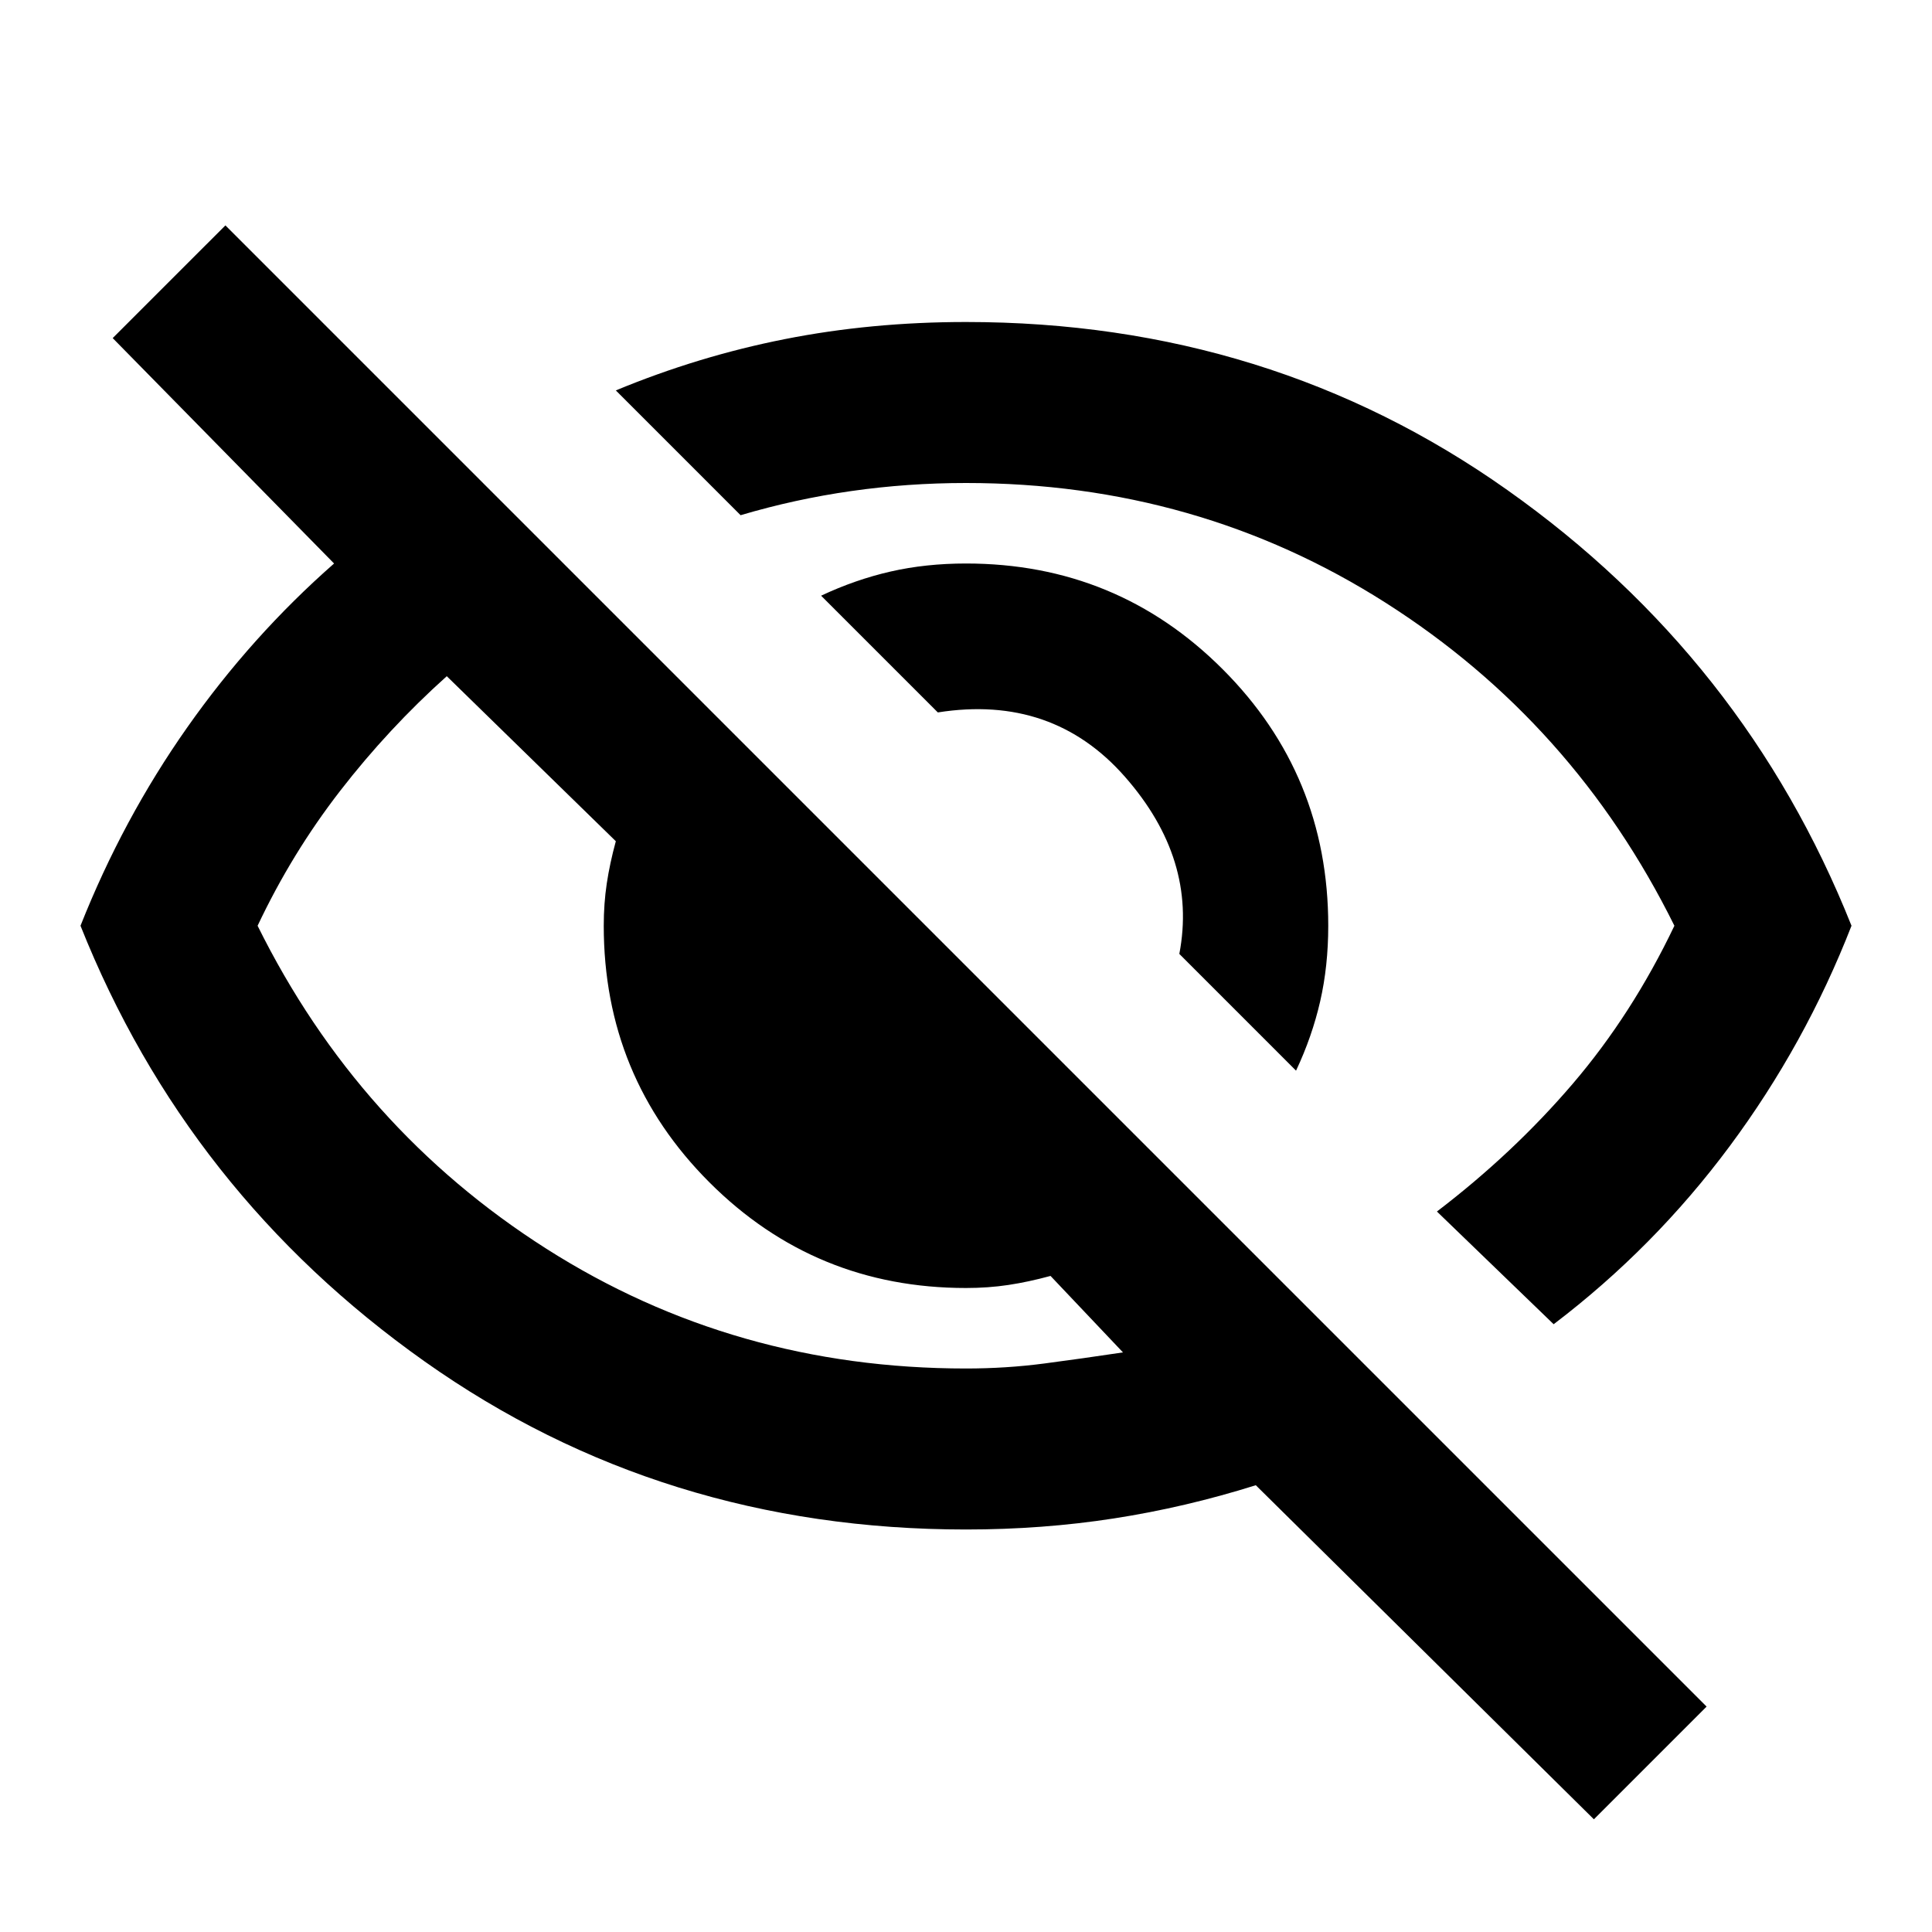
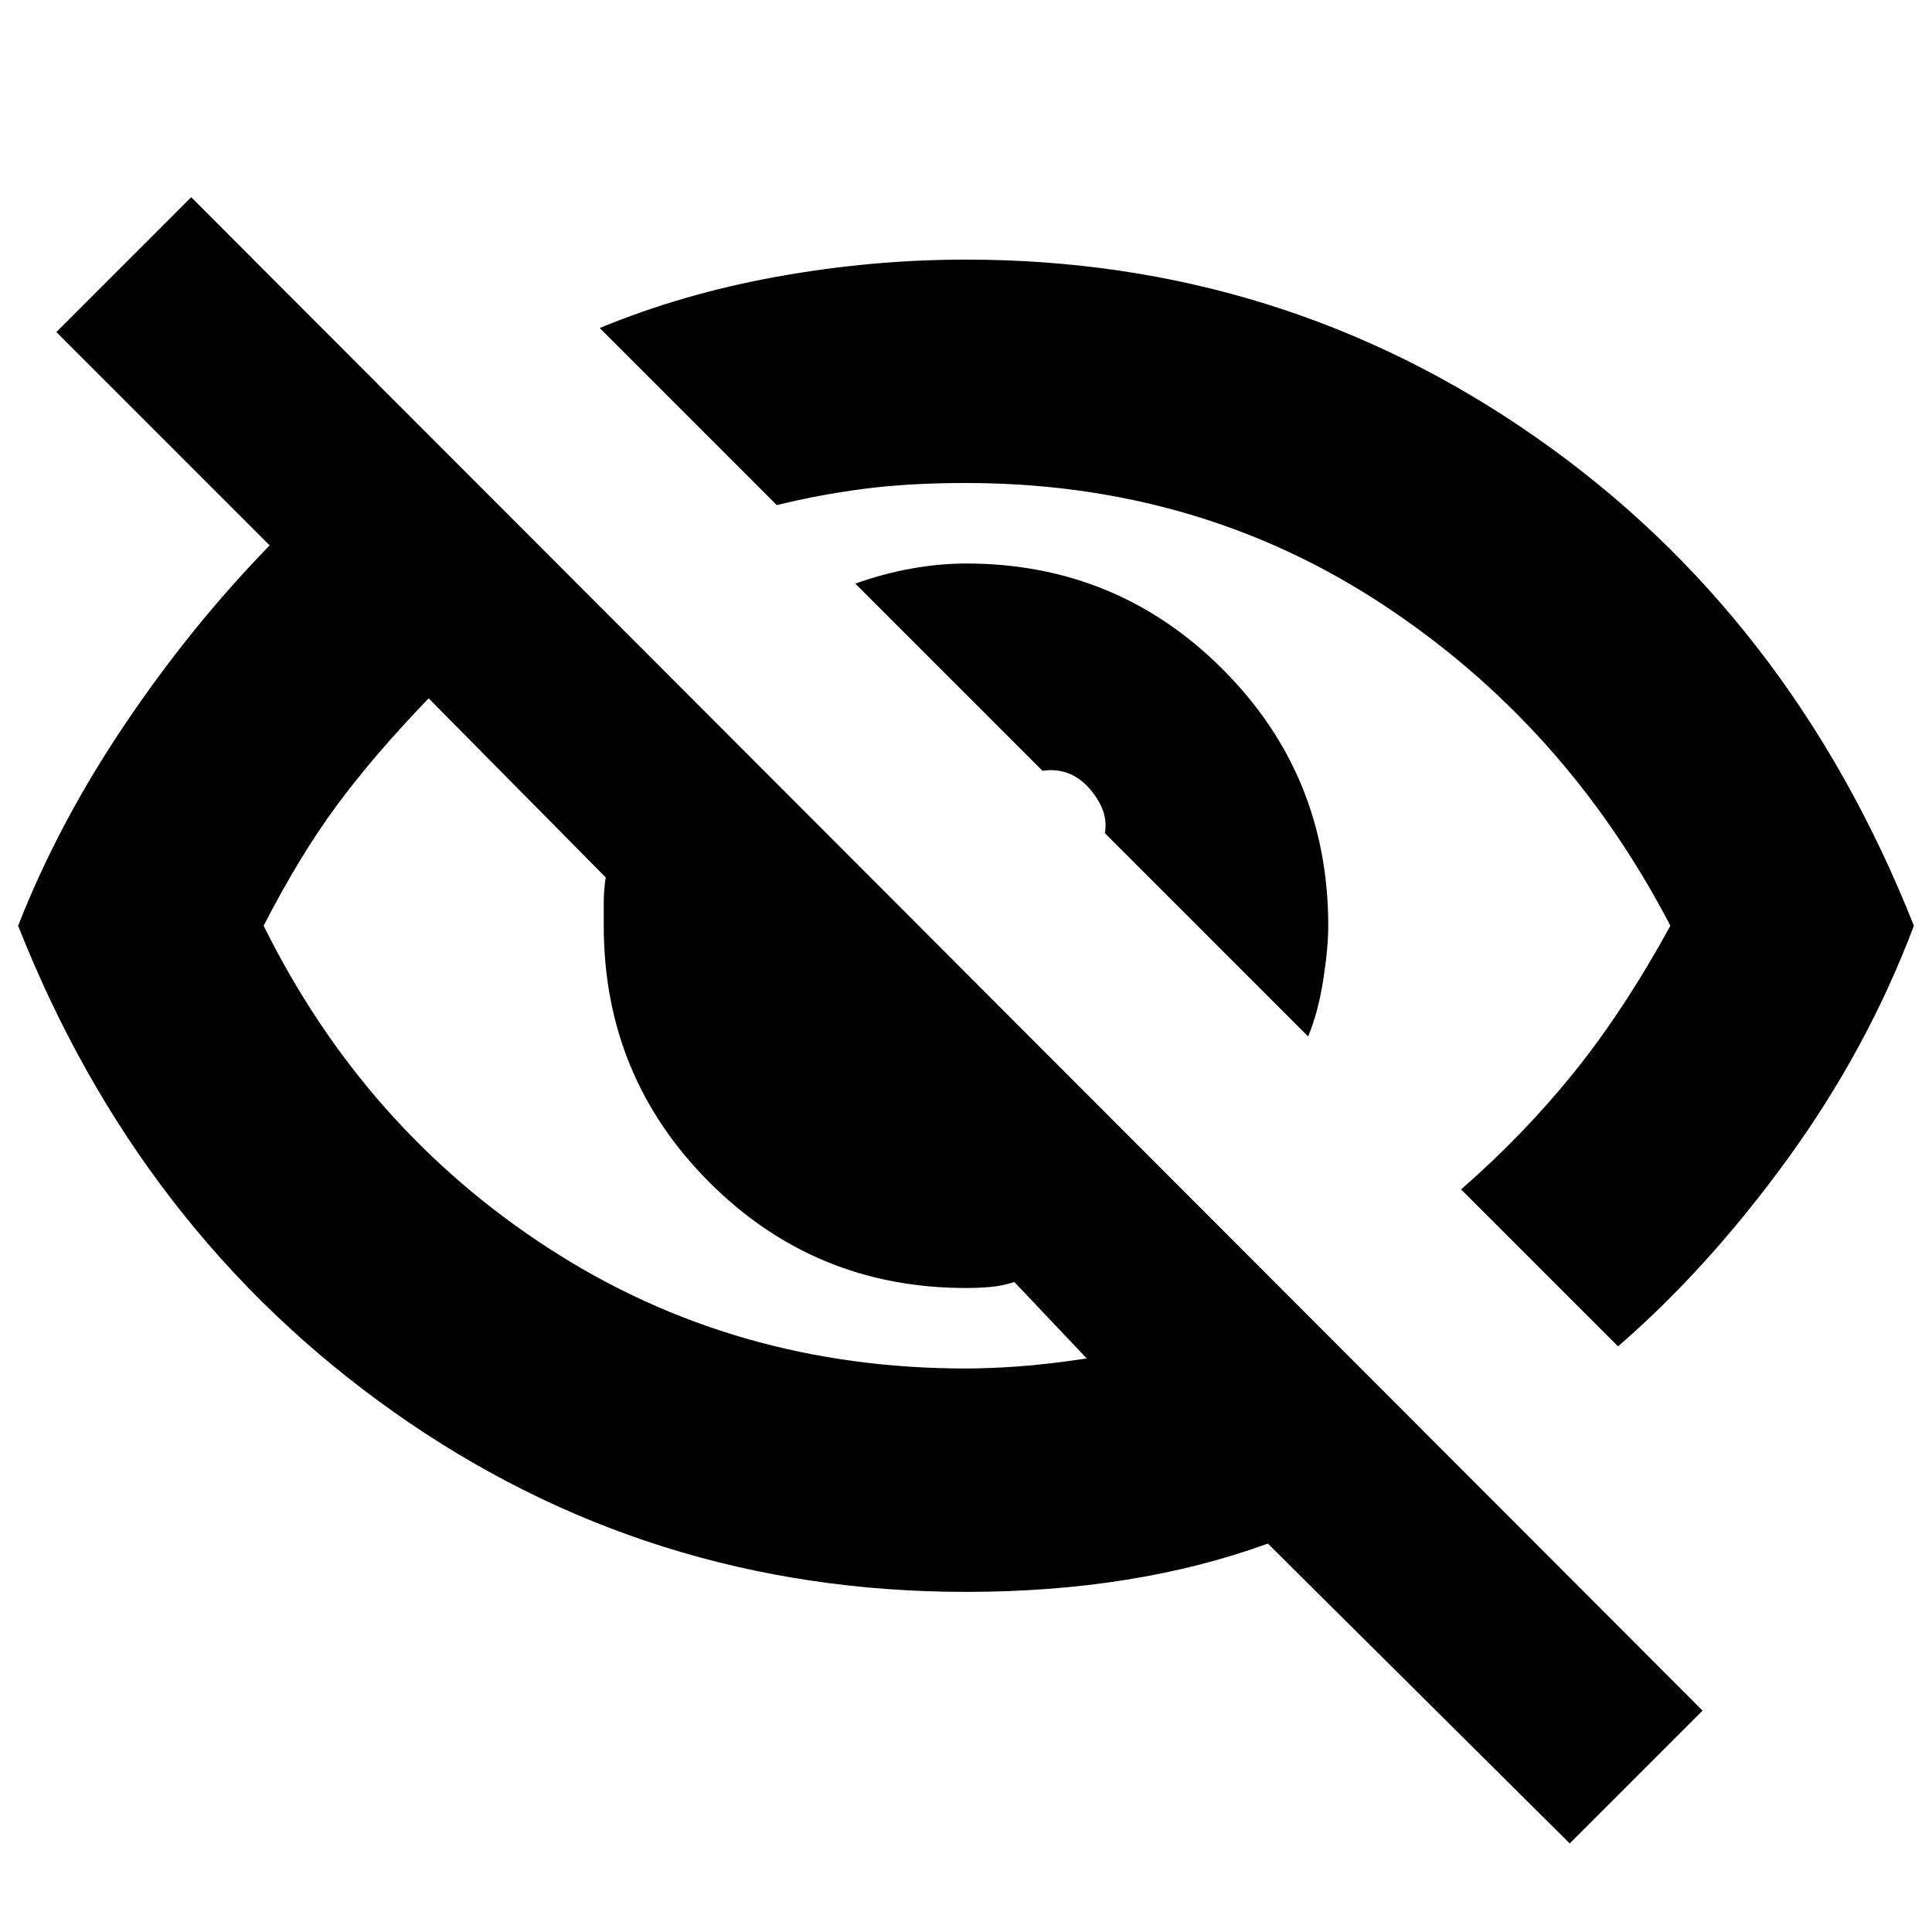
<svg xmlns="http://www.w3.org/2000/svg" height="24" viewBox="0 -960 960 960" width="24">
-   <path fill="currentColor" d="m644-428-58-58q9-47-27-88t-93-32l-58-58q17-8 34.5-12t37.5-4q75 0 127.5 52.5T660-500q0 20-4 37.5T644-428Zm128 126-58-56q38-29 67.5-63.5T832-500q-50-101-143.5-160.5T480-720q-29 0-57 4t-55 12l-62-62q41-17 84-25.5t90-8.5q151 0 269 83.5T920-500q-23 59-60.5 109.5T772-302Zm20 246L624-222q-35 11-70.5 16.5T480-200q-151 0-269-83.5T40-500q21-53 53-98.5t73-81.5L56-792l56-56 736 736-56 56ZM222-624q-29 26-53 57t-41 67q50 101 143.5 160.5T480-280q20 0 39-2.5t39-5.5l-36-38q-11 3-21 4.5t-21 1.5q-75 0-127.5-52.5T300-500q0-11 1.5-21t4.5-21l-84-82Zm319 93Zm-151 75Z" />
+   <path fill="currentColor" d="M650-445 549-546q2-11-7.5-22t-23.5-9l-93-93q14-5 28-7.5t27-2.5q75 0 127.5 52.5T660-500q0 11-2.5 27t-7.5 28Zm154 154-78-78q31-27 56-58t48-73q-52-100-143.5-160T480-720q-29 0-51.5 3t-42.5 8l-88-88q41-17 88-25.5t94-8.5q157 0 283.5 88.5T951-500q-23 61-62.5 115.5T804-291ZM780-44 630-193q-33 12-70.5 18t-79.5 6q-158 0-284.5-89.5T9-500q20-51 53-100t72-89L28-795l67-67 751 752-66 66ZM213-613q-27 28-45.5 53T131-500q50 101 142 160.5T480-280q11 0 25.5-1t34.5-4l-36-38q-6 2-12 2.5t-12 .5q-75 0-127.5-52.5T300-500v-11.5q0-6.5 1-12.5l-88-89Zm343 74Zm-180 90Z" />
</svg>
